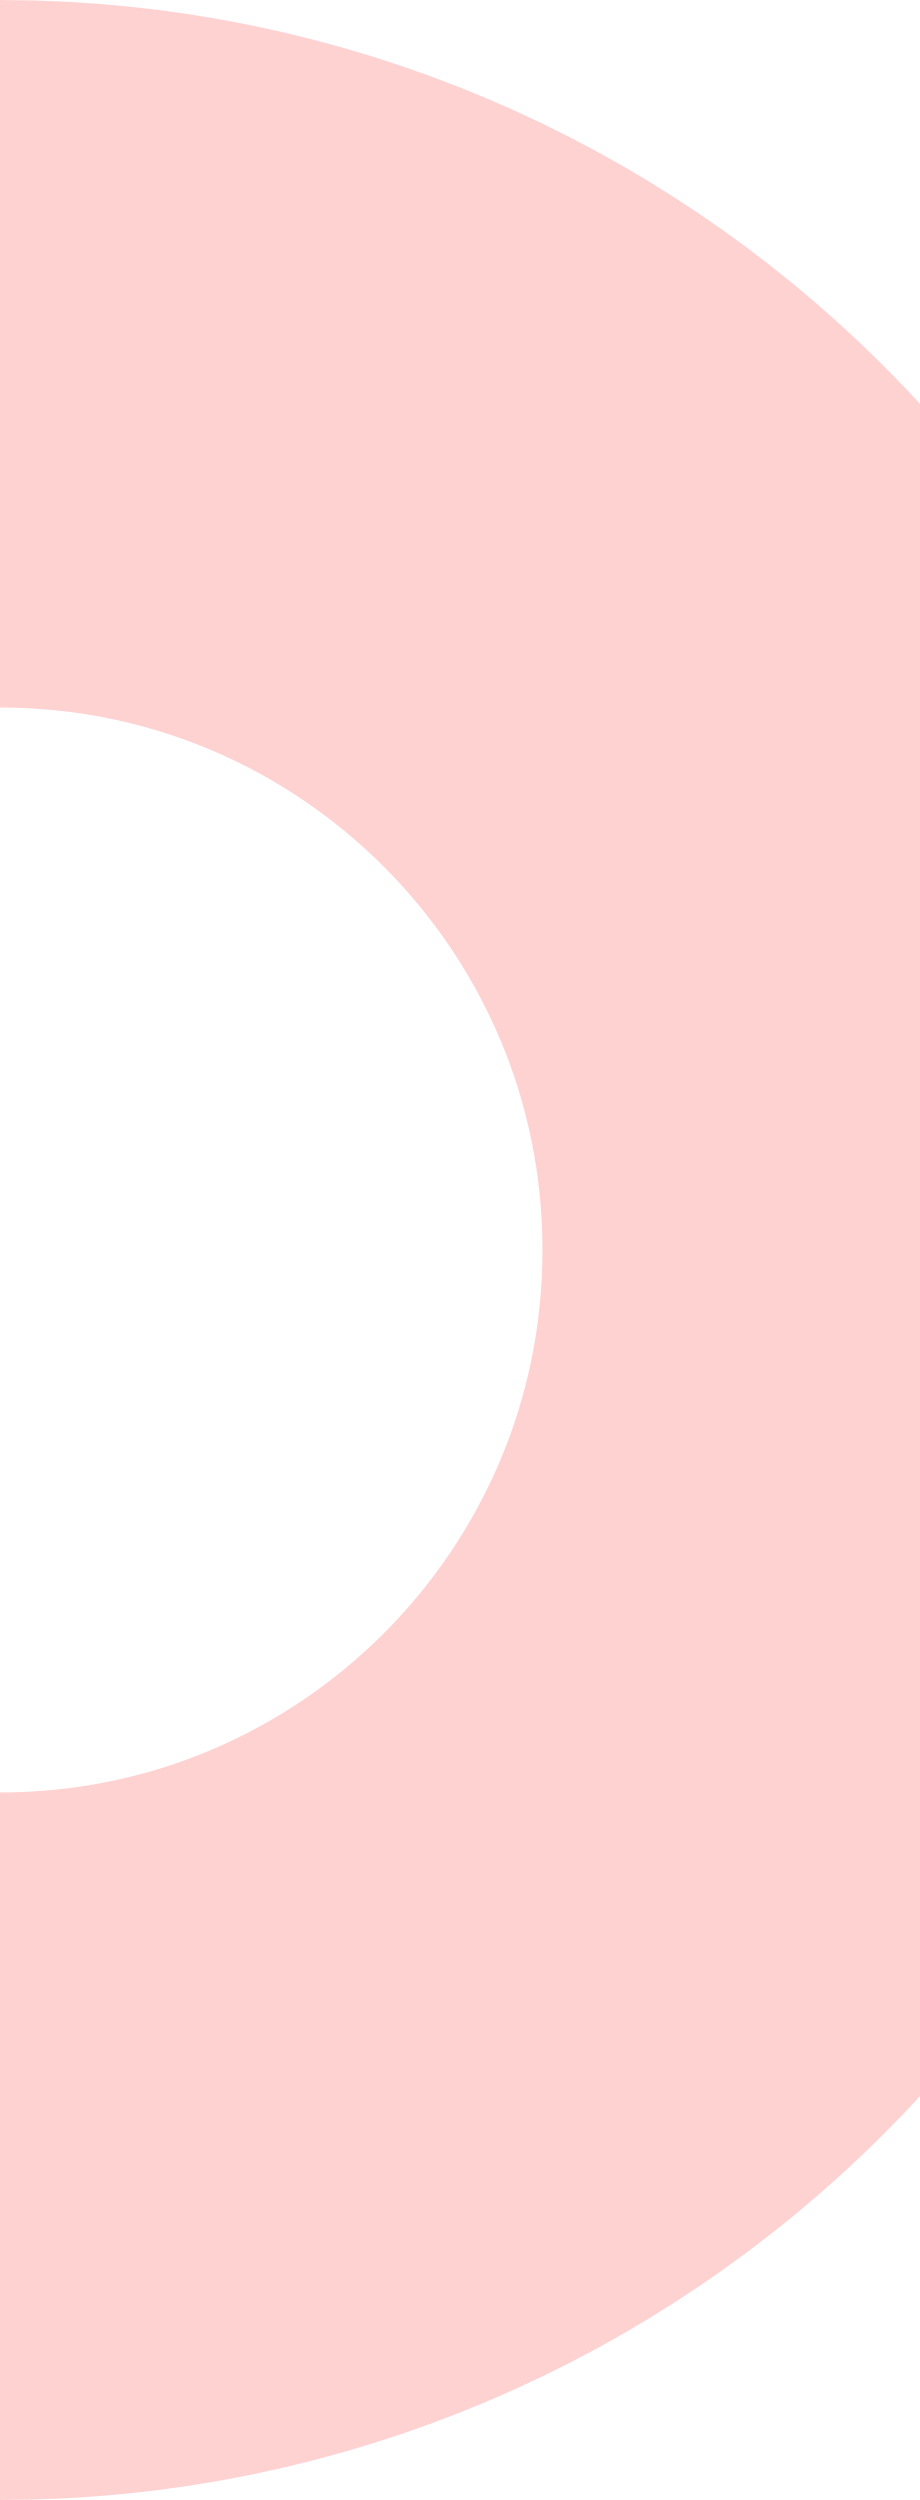
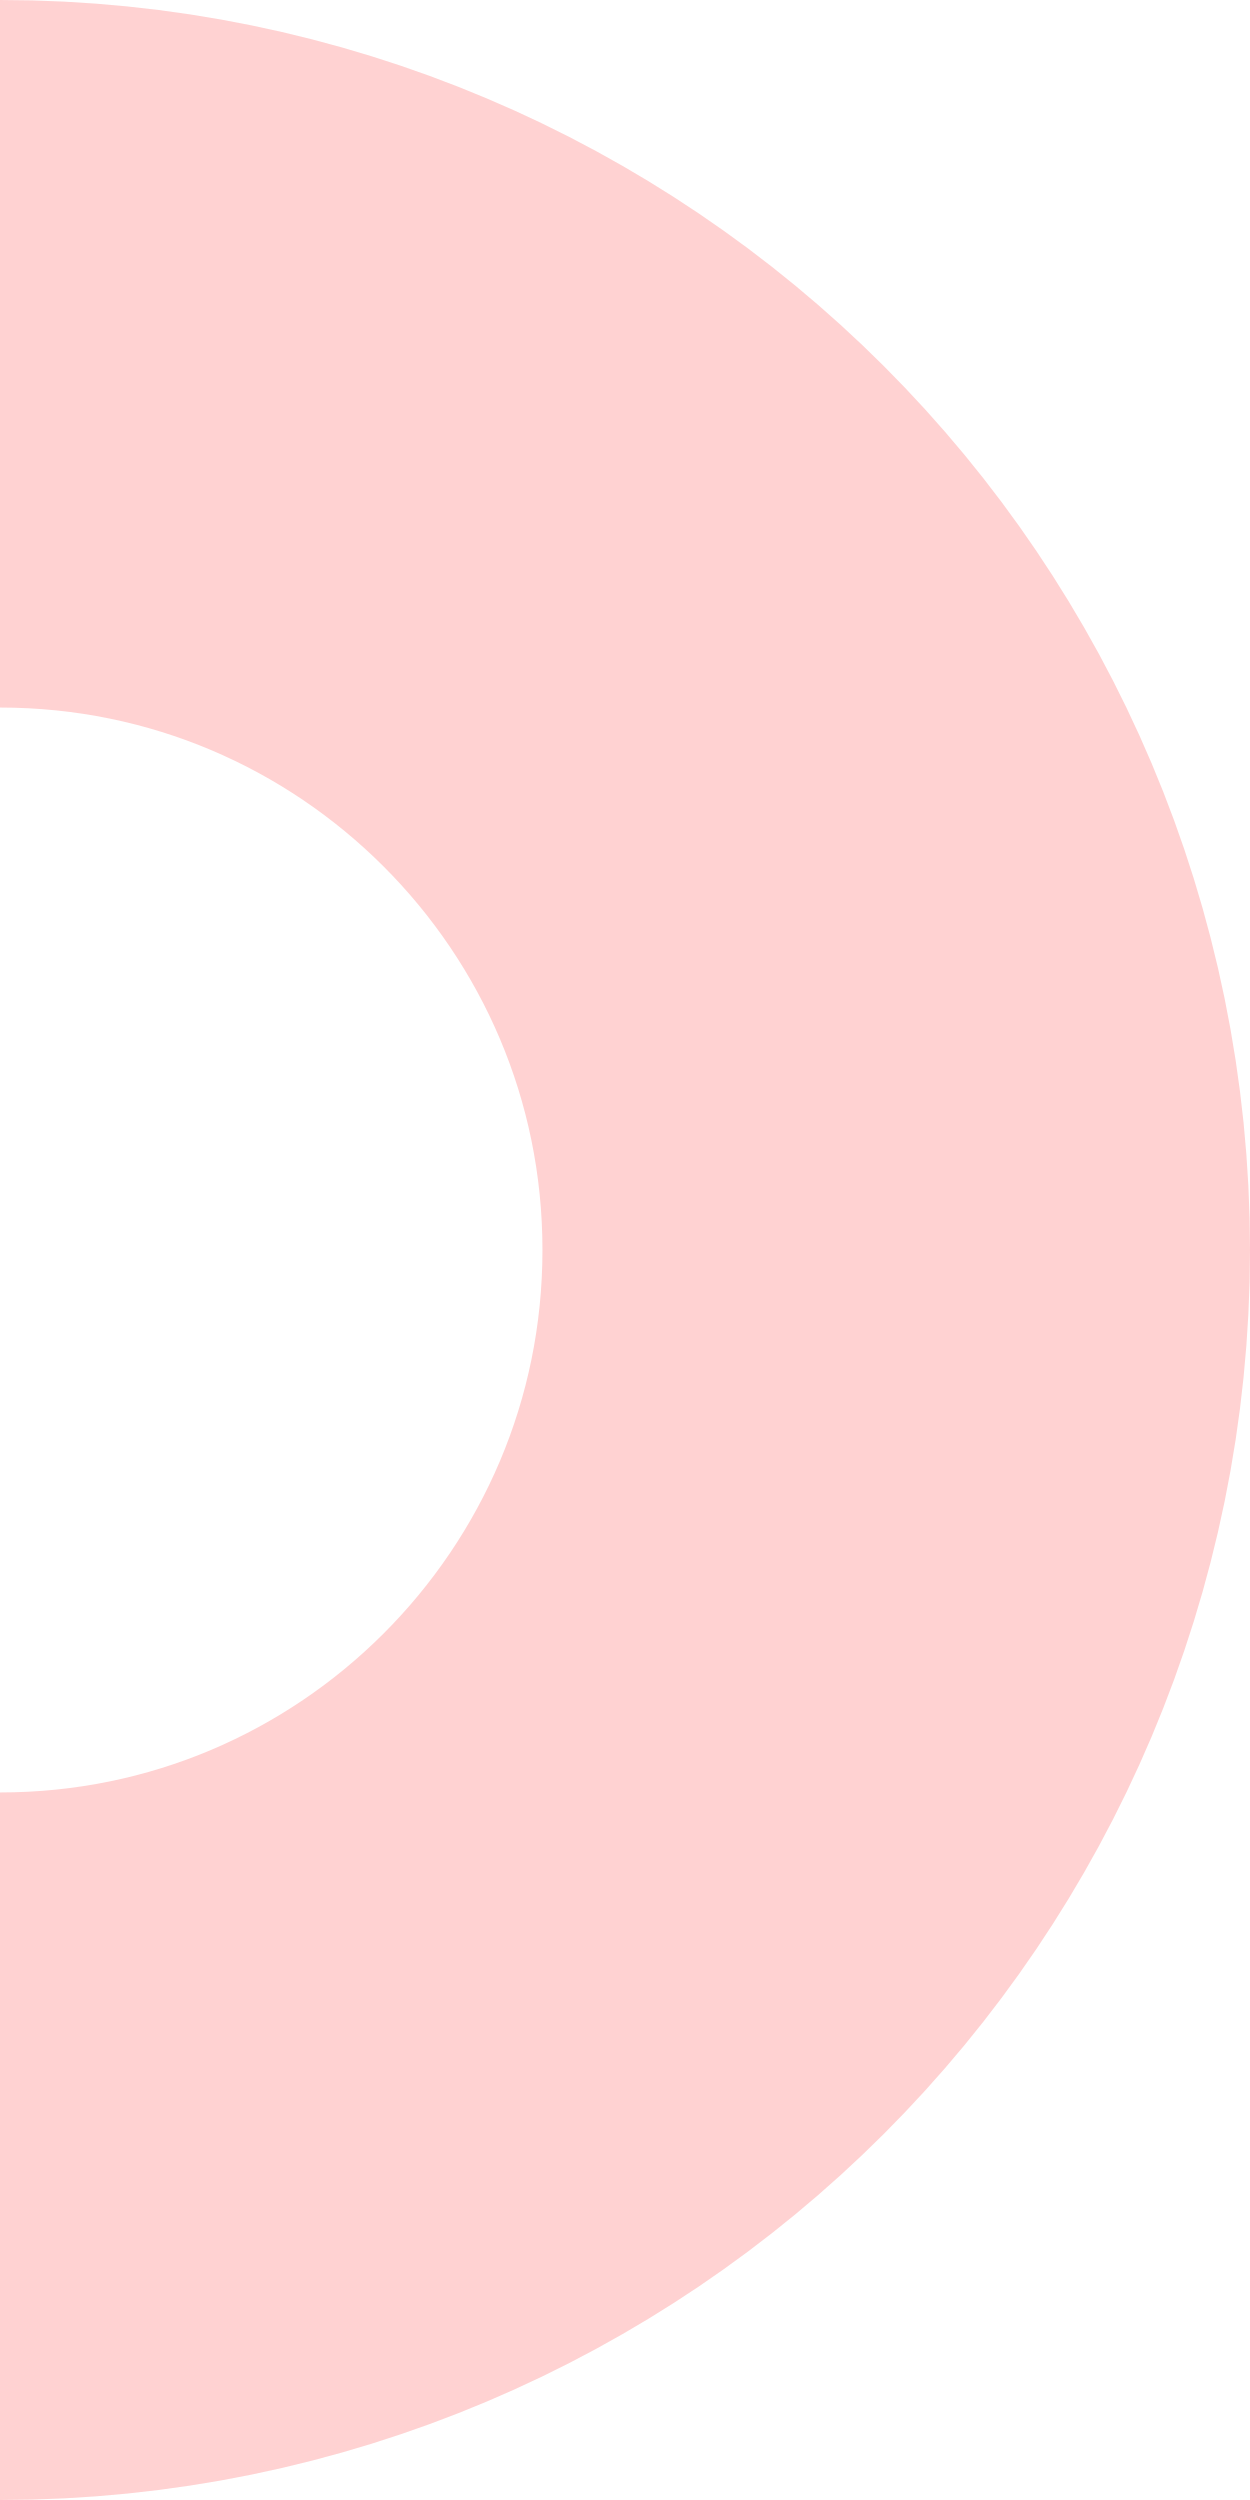
- <svg xmlns="http://www.w3.org/2000/svg" width="78" height="212" viewBox="0 0 78 212" fill="none">
+ <svg xmlns="http://www.w3.org/2000/svg" width="106" height="212" viewBox="0 0 106 212" fill="none">
  <path d="M1.66893e-06 30C41.971 30 76 64.029 76 106C76 147.971 41.971 182 -4.9752e-06 182" stroke="#FFD2D2" stroke-width="60" stroke-miterlimit="10" />
</svg>
